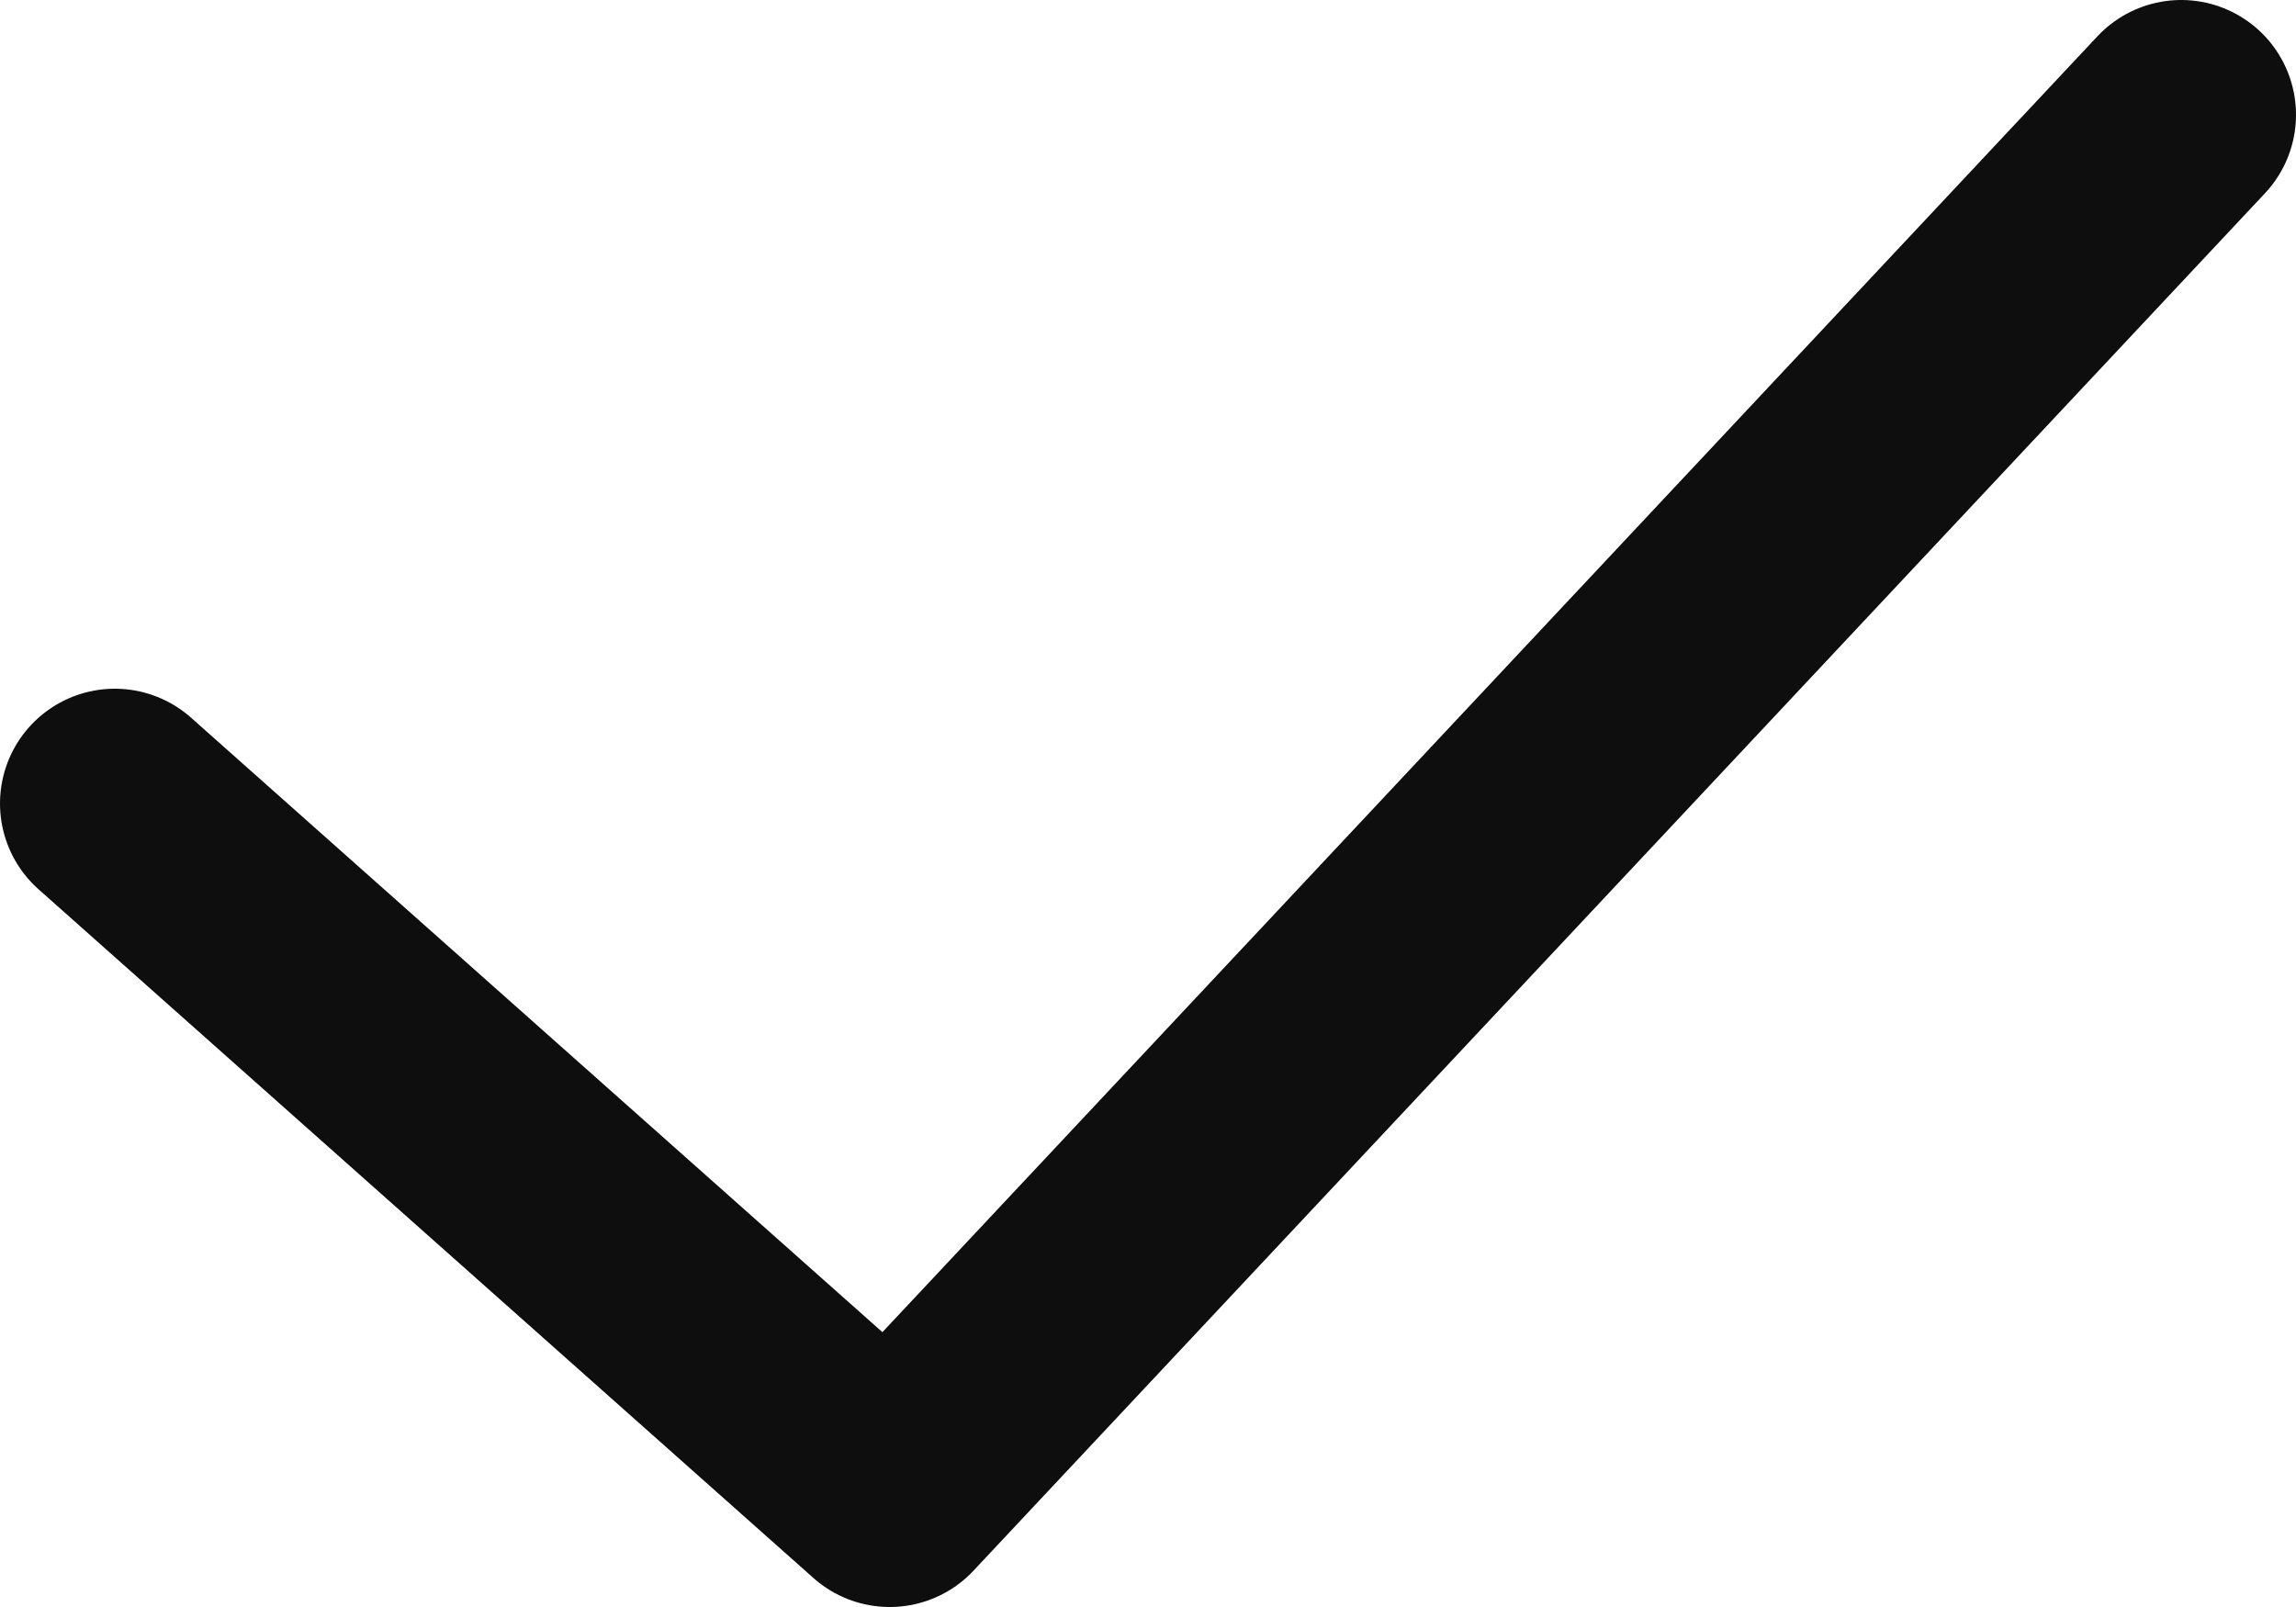
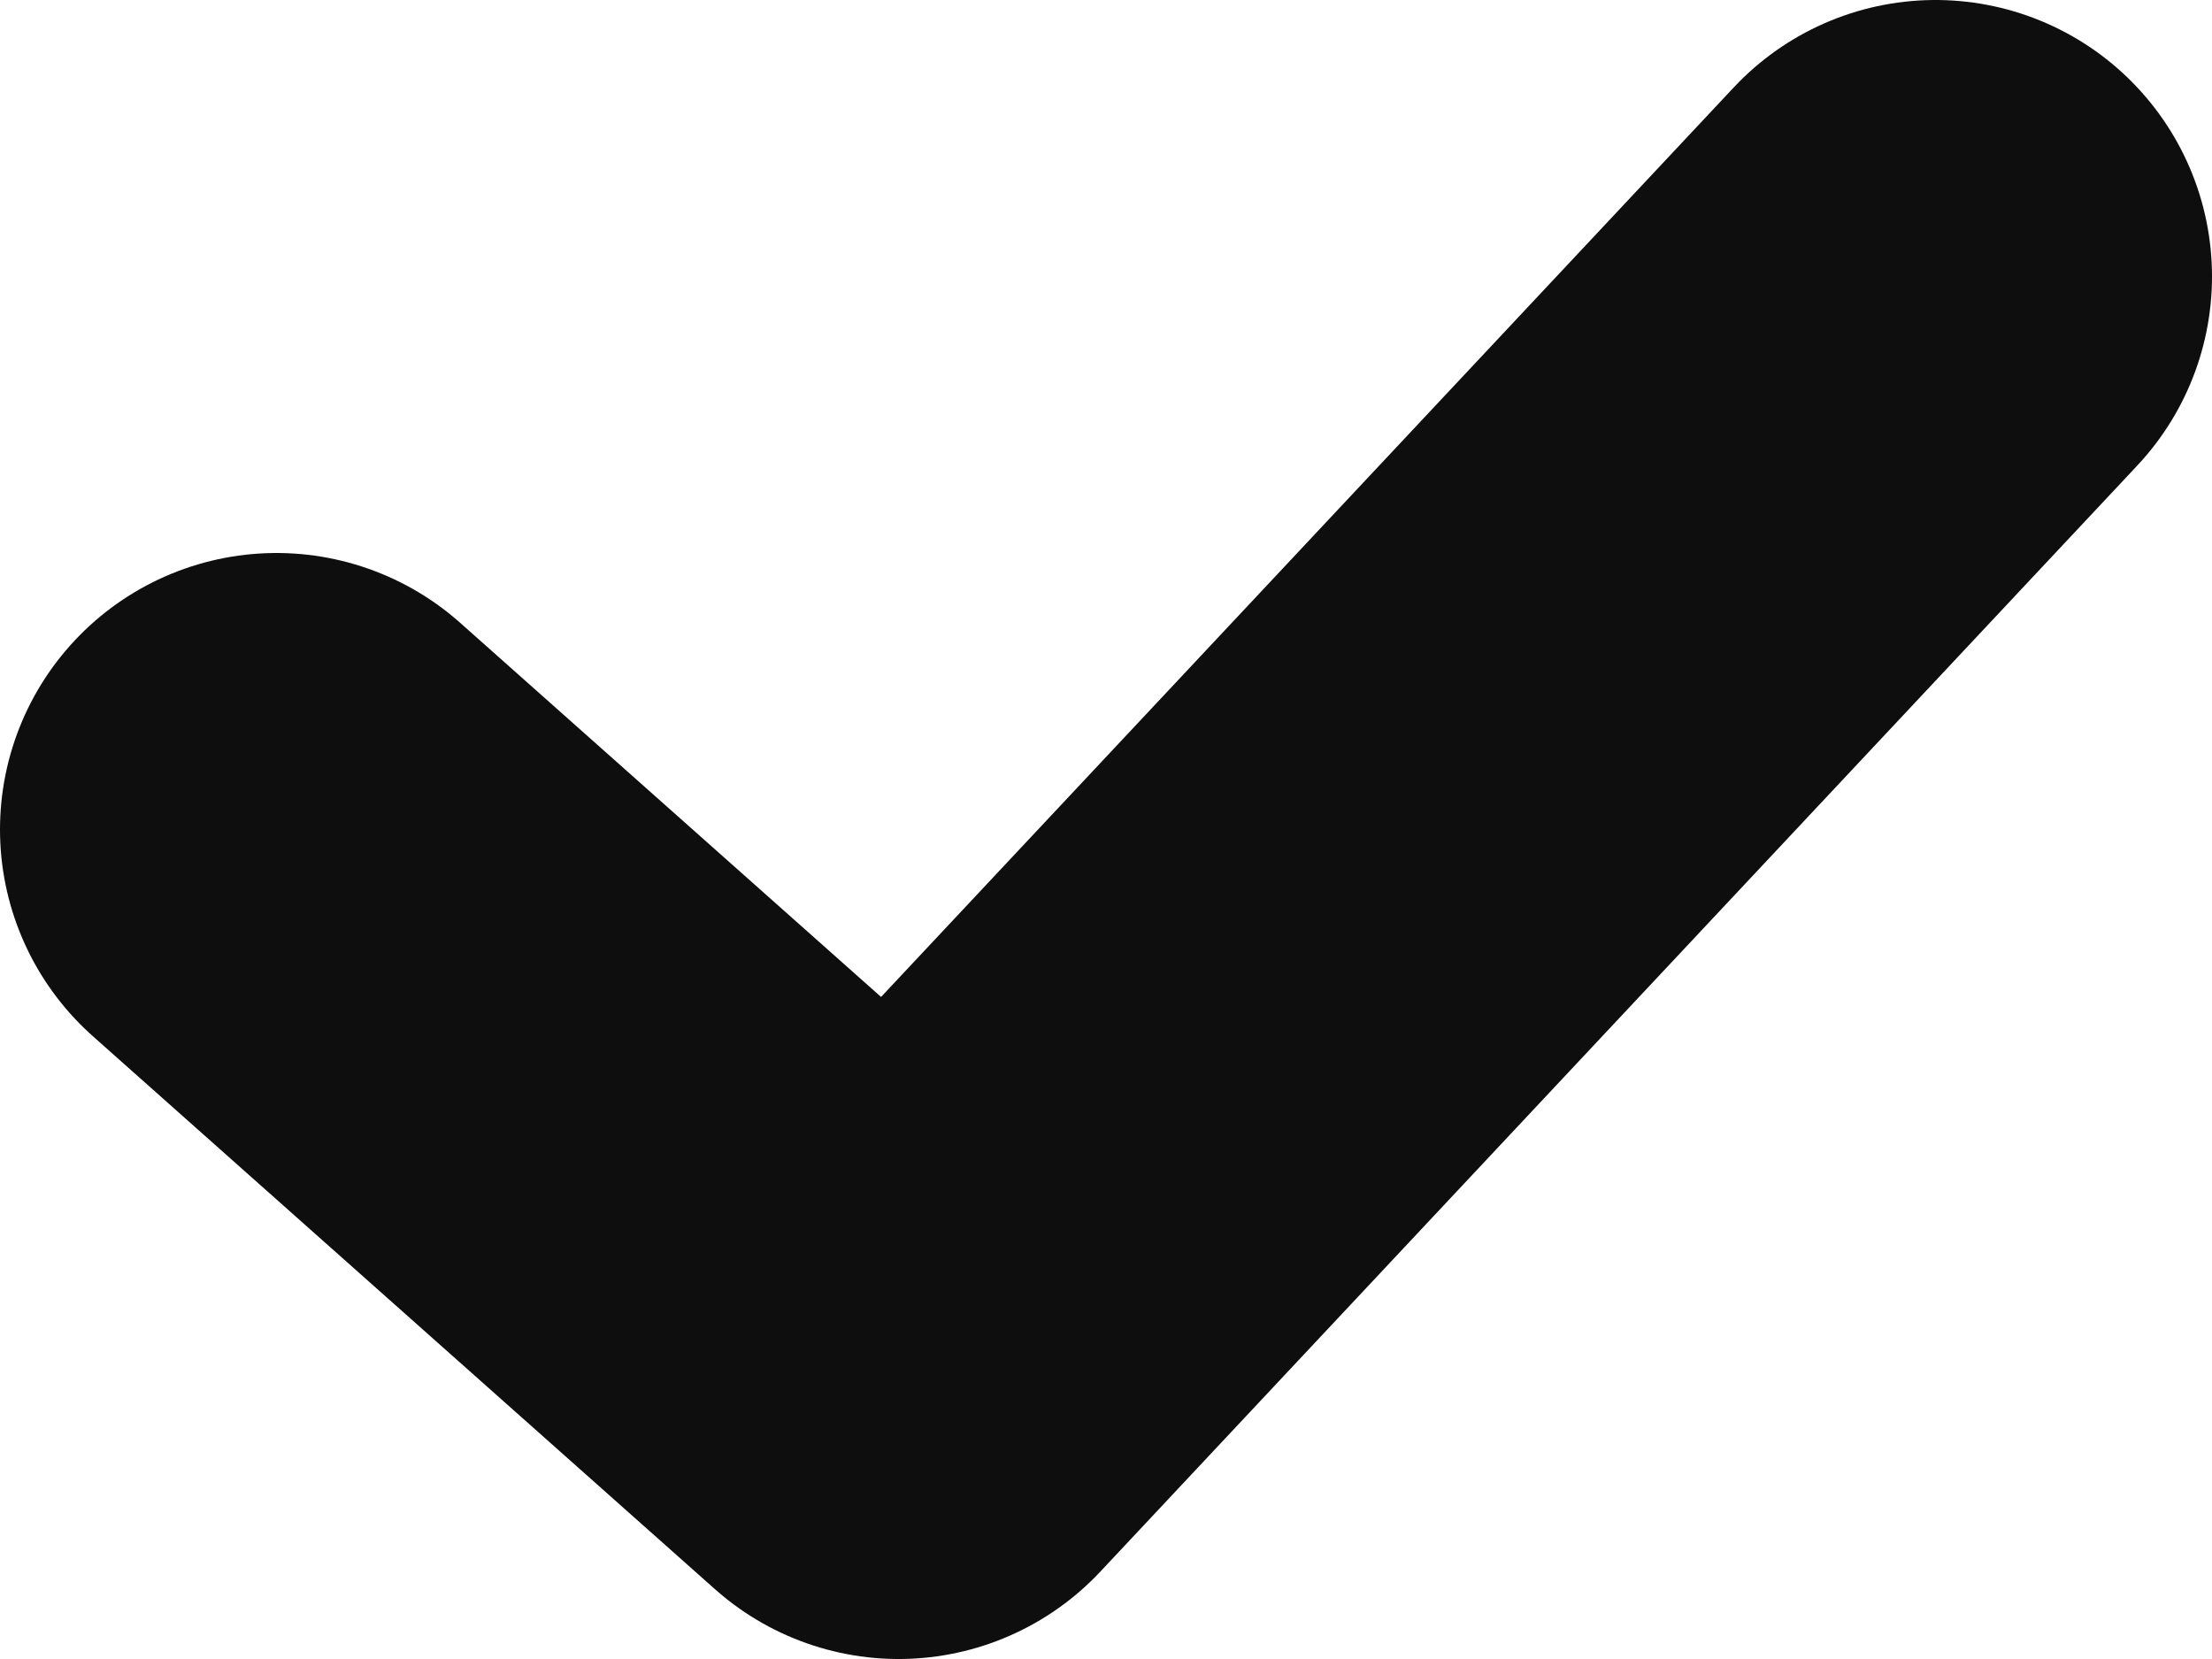
- <svg xmlns="http://www.w3.org/2000/svg" width="10" height="7" viewBox="0 0 10 7" fill="none">
-   <path d="M0.5 3.5L3.875 6.5L9.5 0.5" stroke="#0E0E0E" stroke-linecap="round" stroke-linejoin="round" />
+ <svg xmlns="http://www.w3.org/2000/svg" width="8" height="6" viewBox="0 0 8 6" fill="none">
+   <path d="M1 3L3.25 5L7 1" stroke="#0E0E0E" stroke-width="2" stroke-linecap="round" stroke-linejoin="round" />
</svg>
